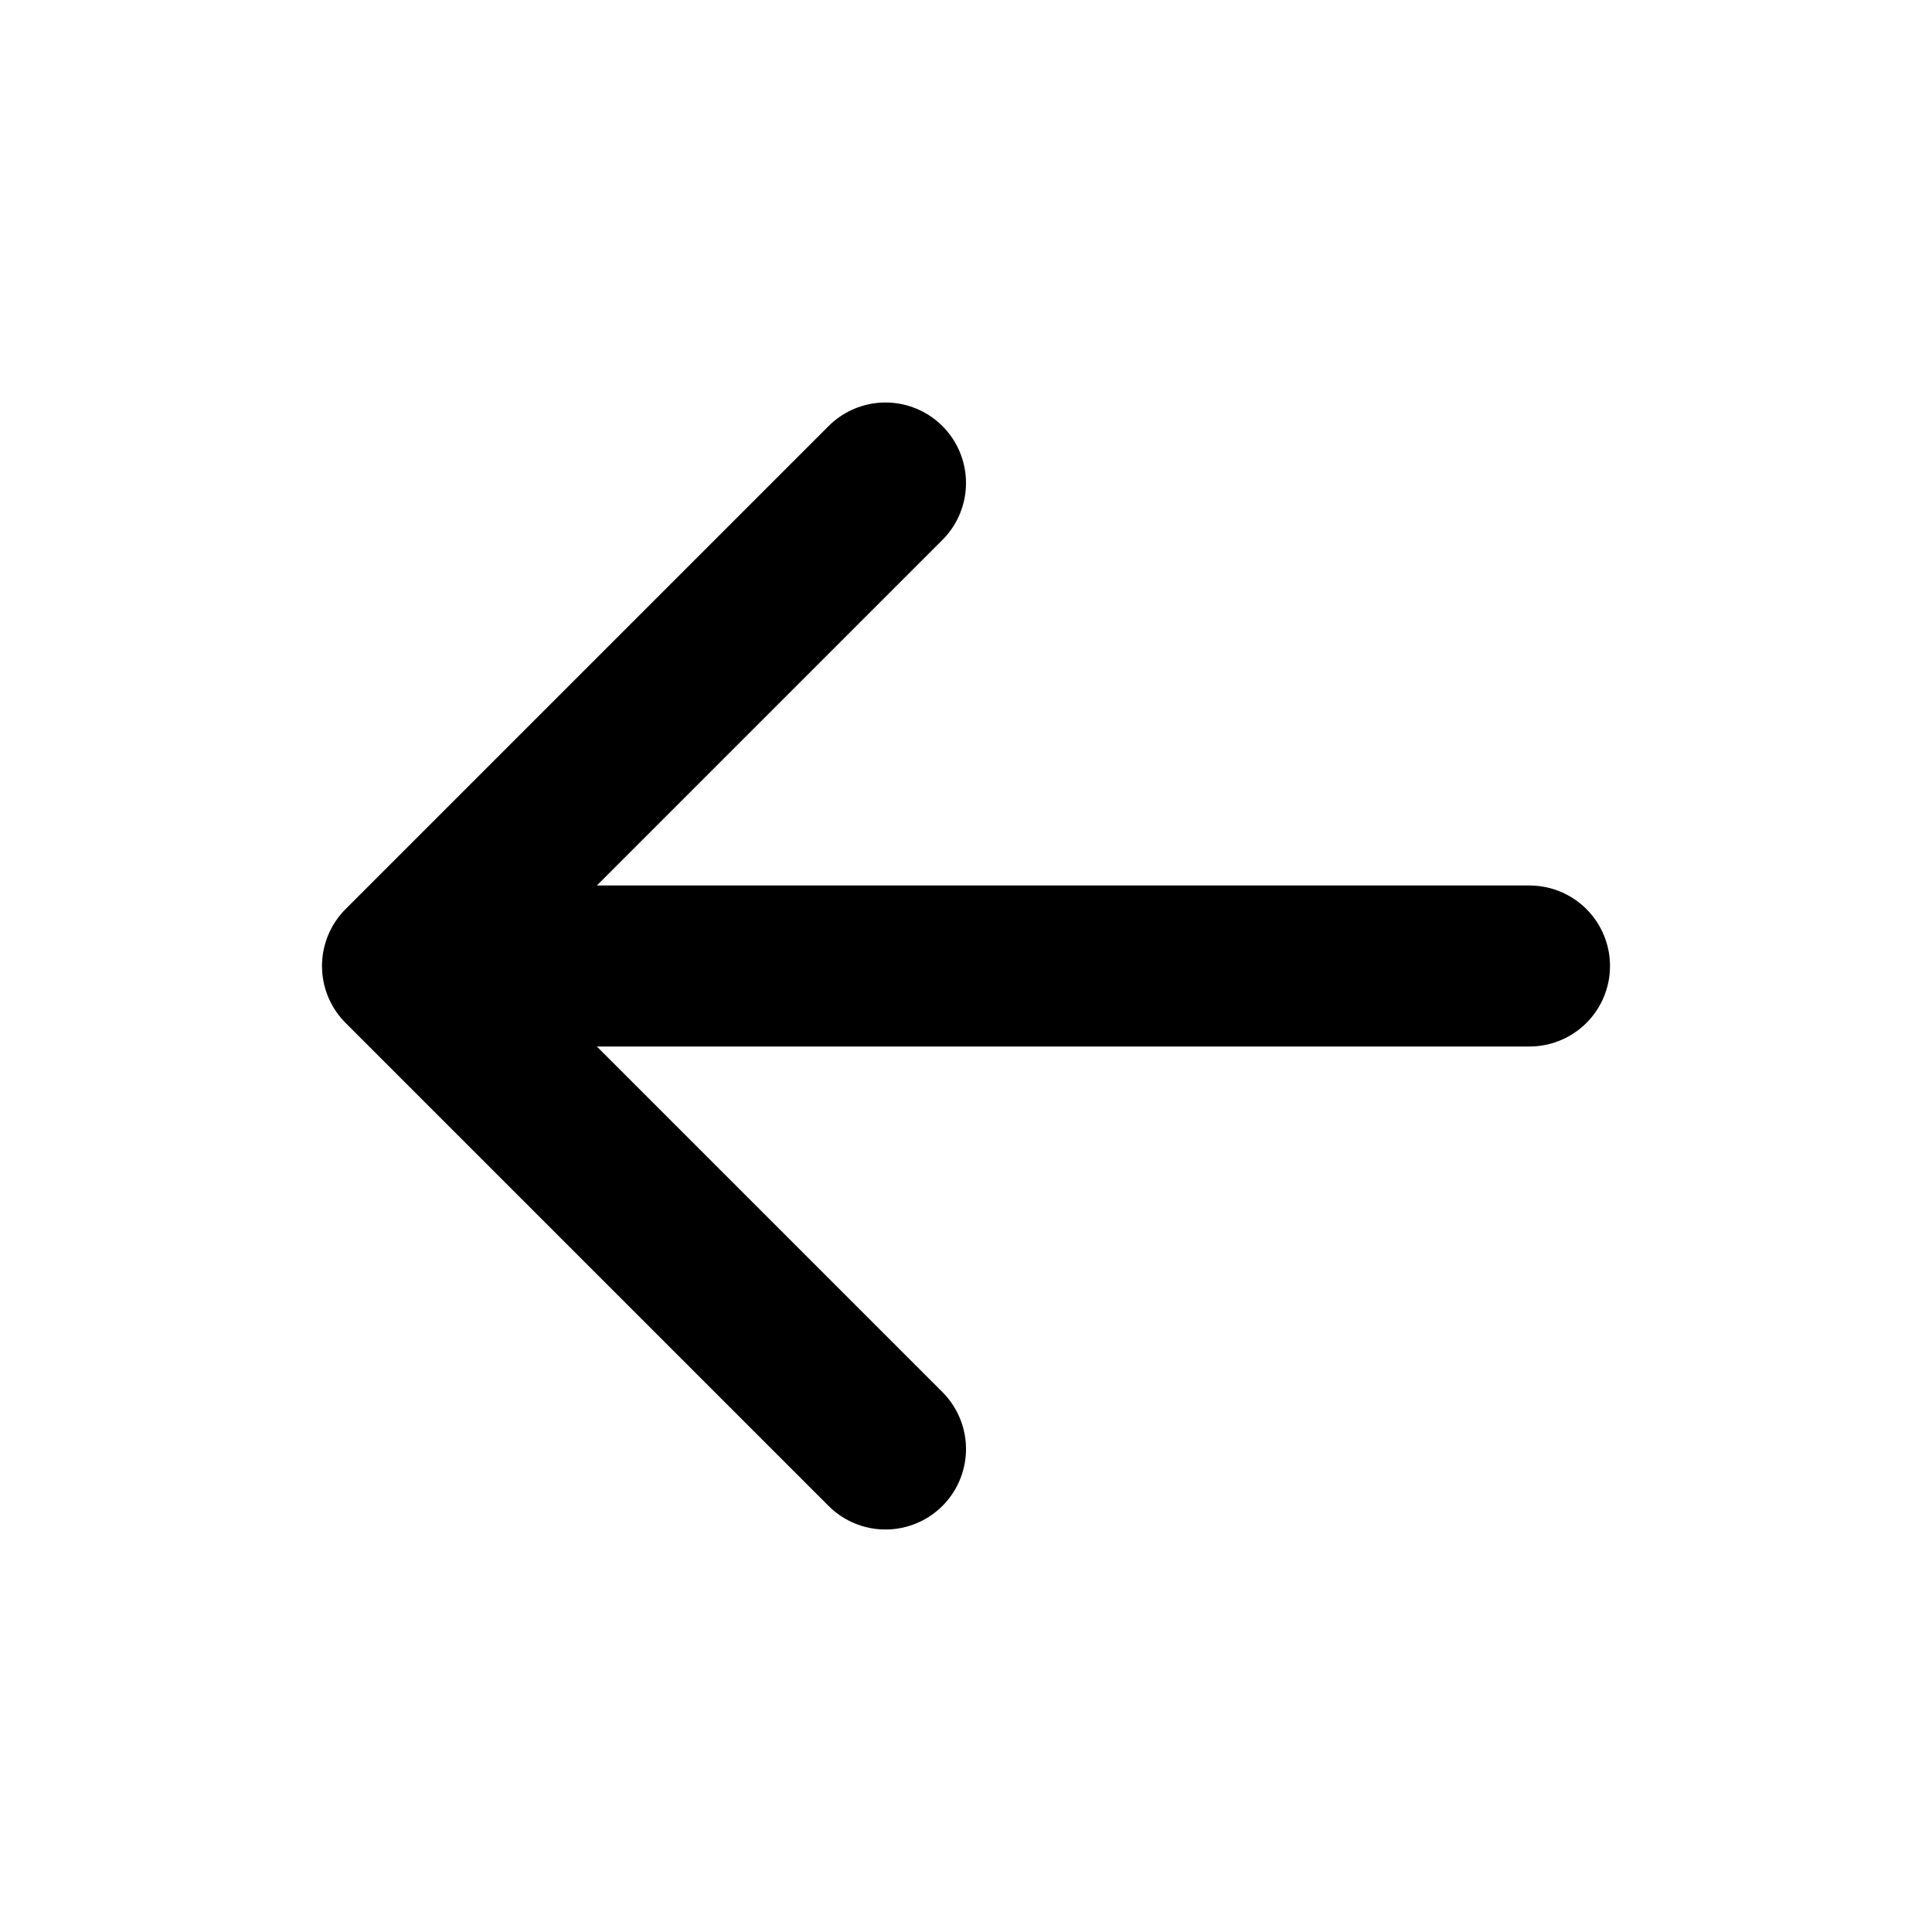
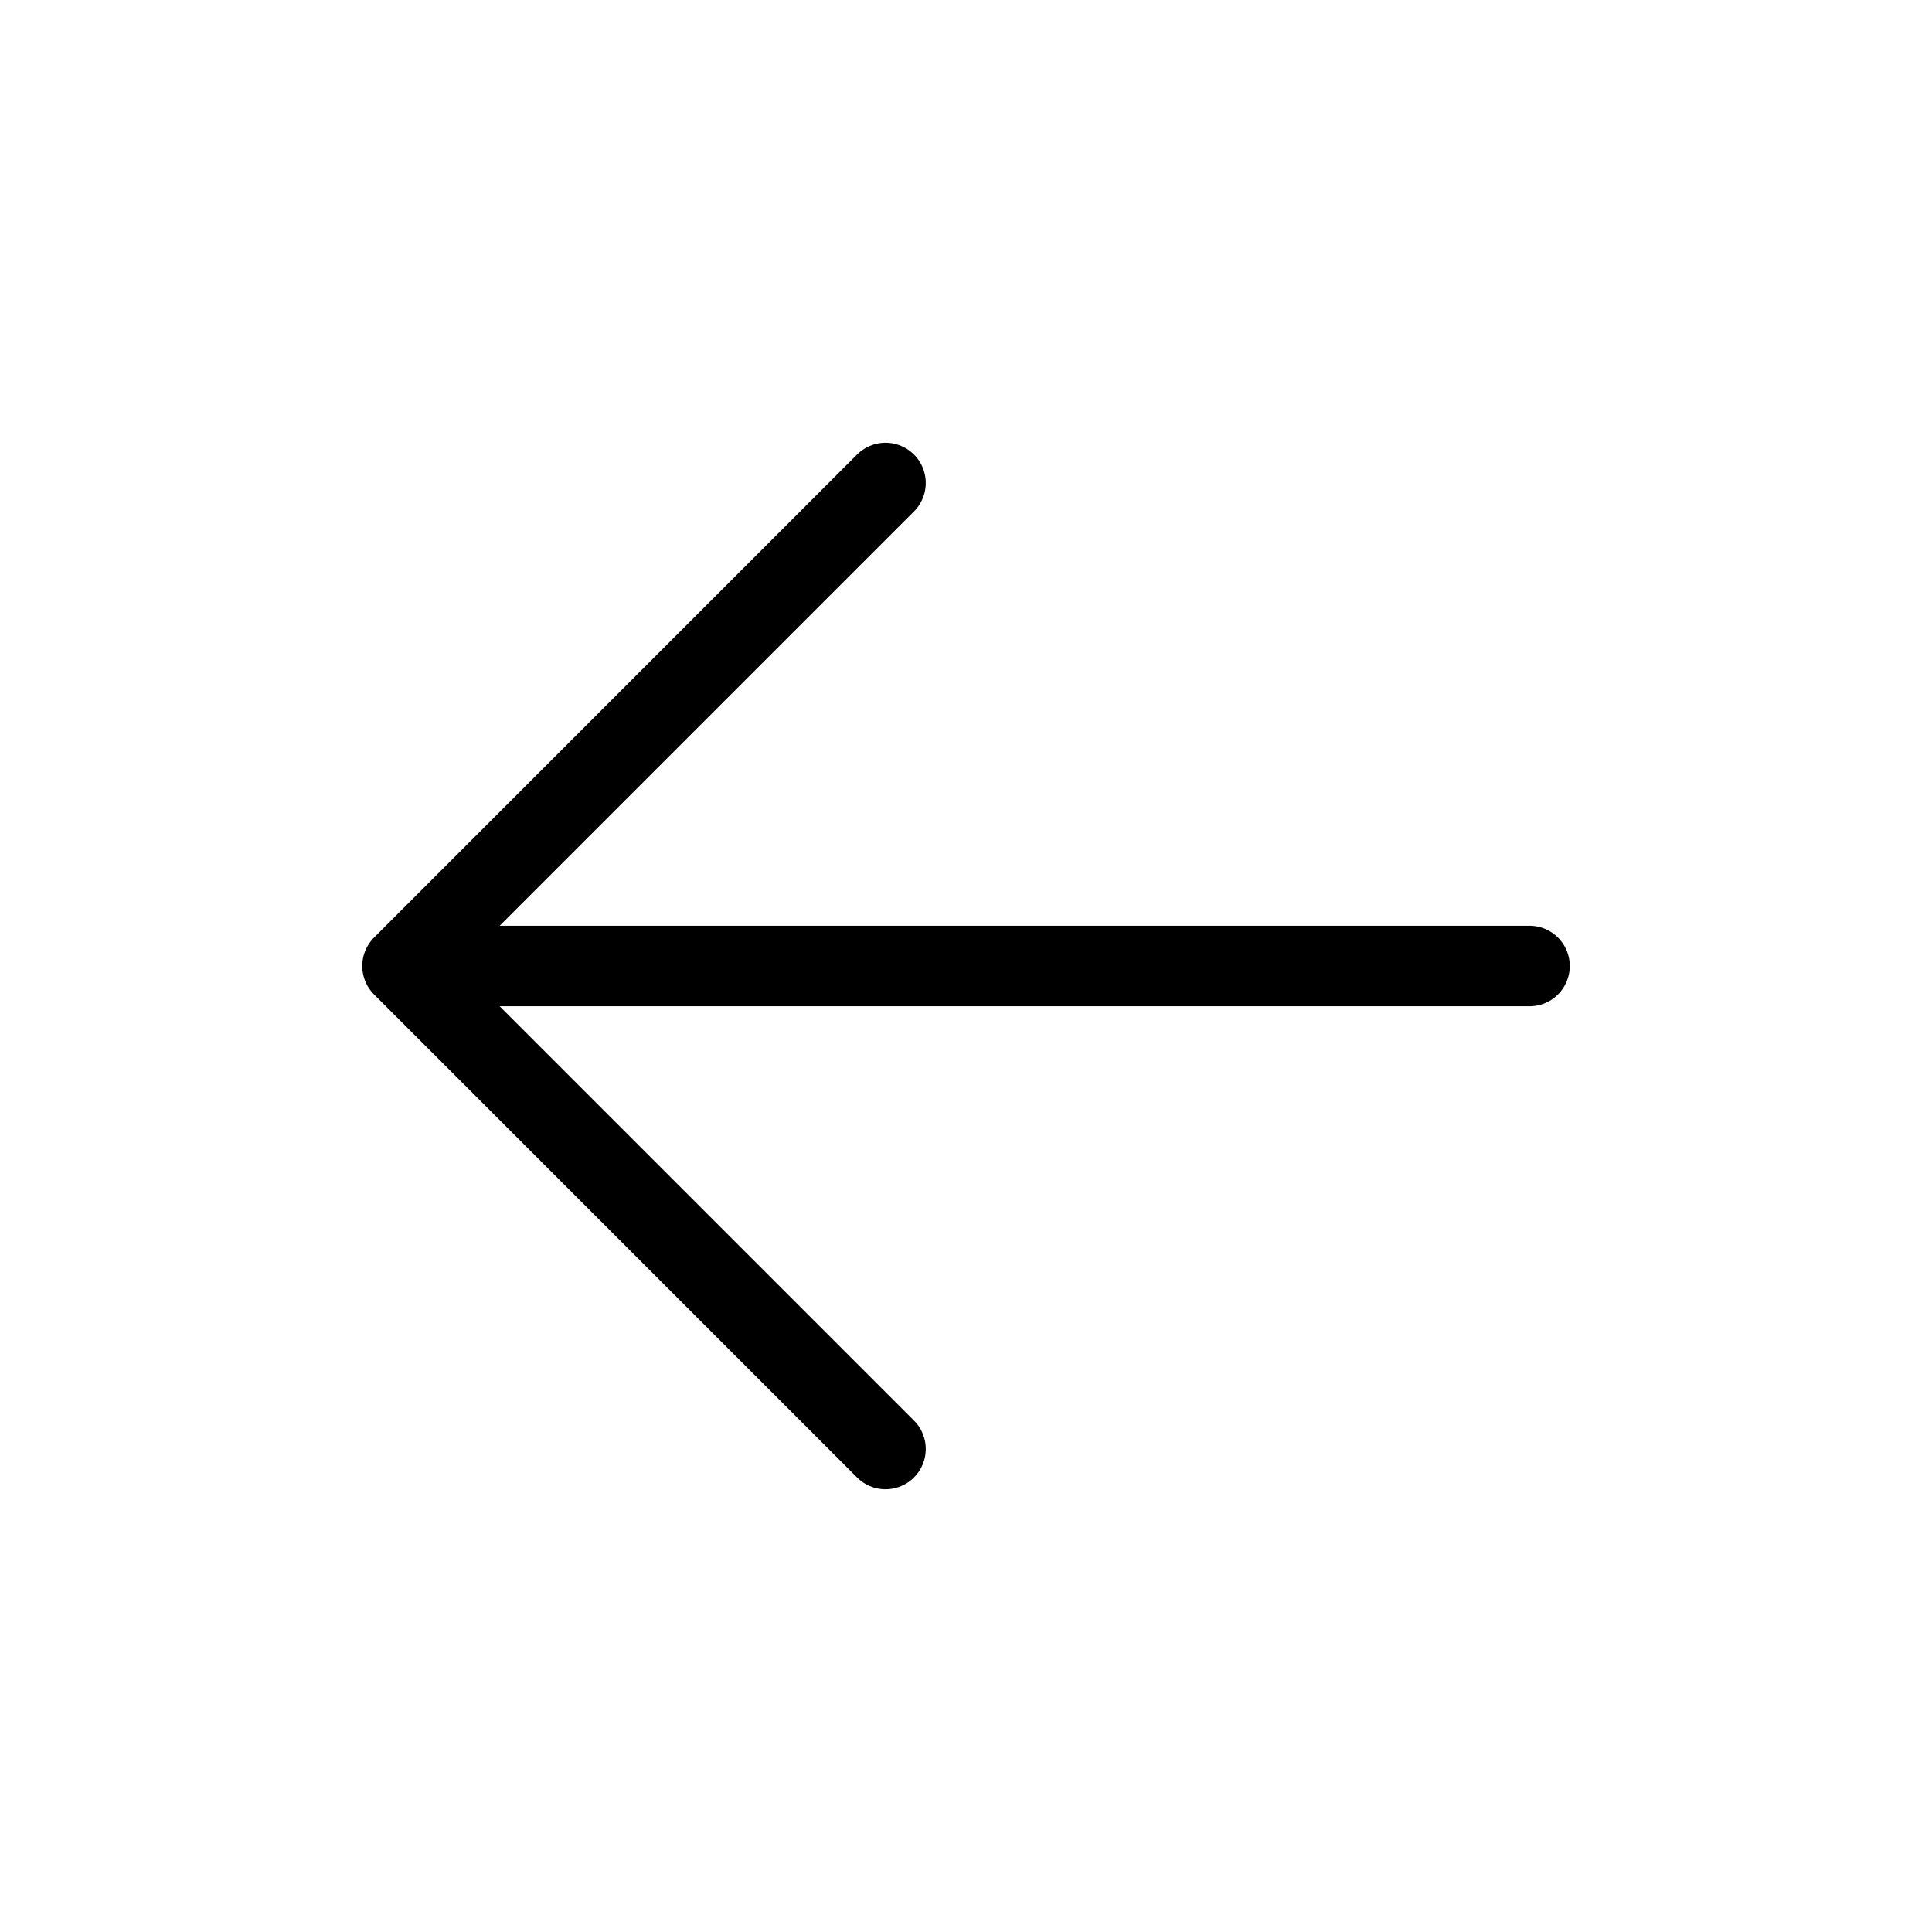
<svg xmlns="http://www.w3.org/2000/svg" width="800px" height="800px" viewBox="0 0 24 24" fill="none">
-   <path d="M5 12H19M5 12L11 6M5 12L11 18" stroke="#000000" stroke-width="2" stroke-linecap="round" stroke-linejoin="round" />
+   <path d="M5 12H19M5 12L11 6M5 12L11 18" stroke="#000000" strokeWidth="2" stroke-linecap="round" strokeLinejoin="round" />
</svg>
